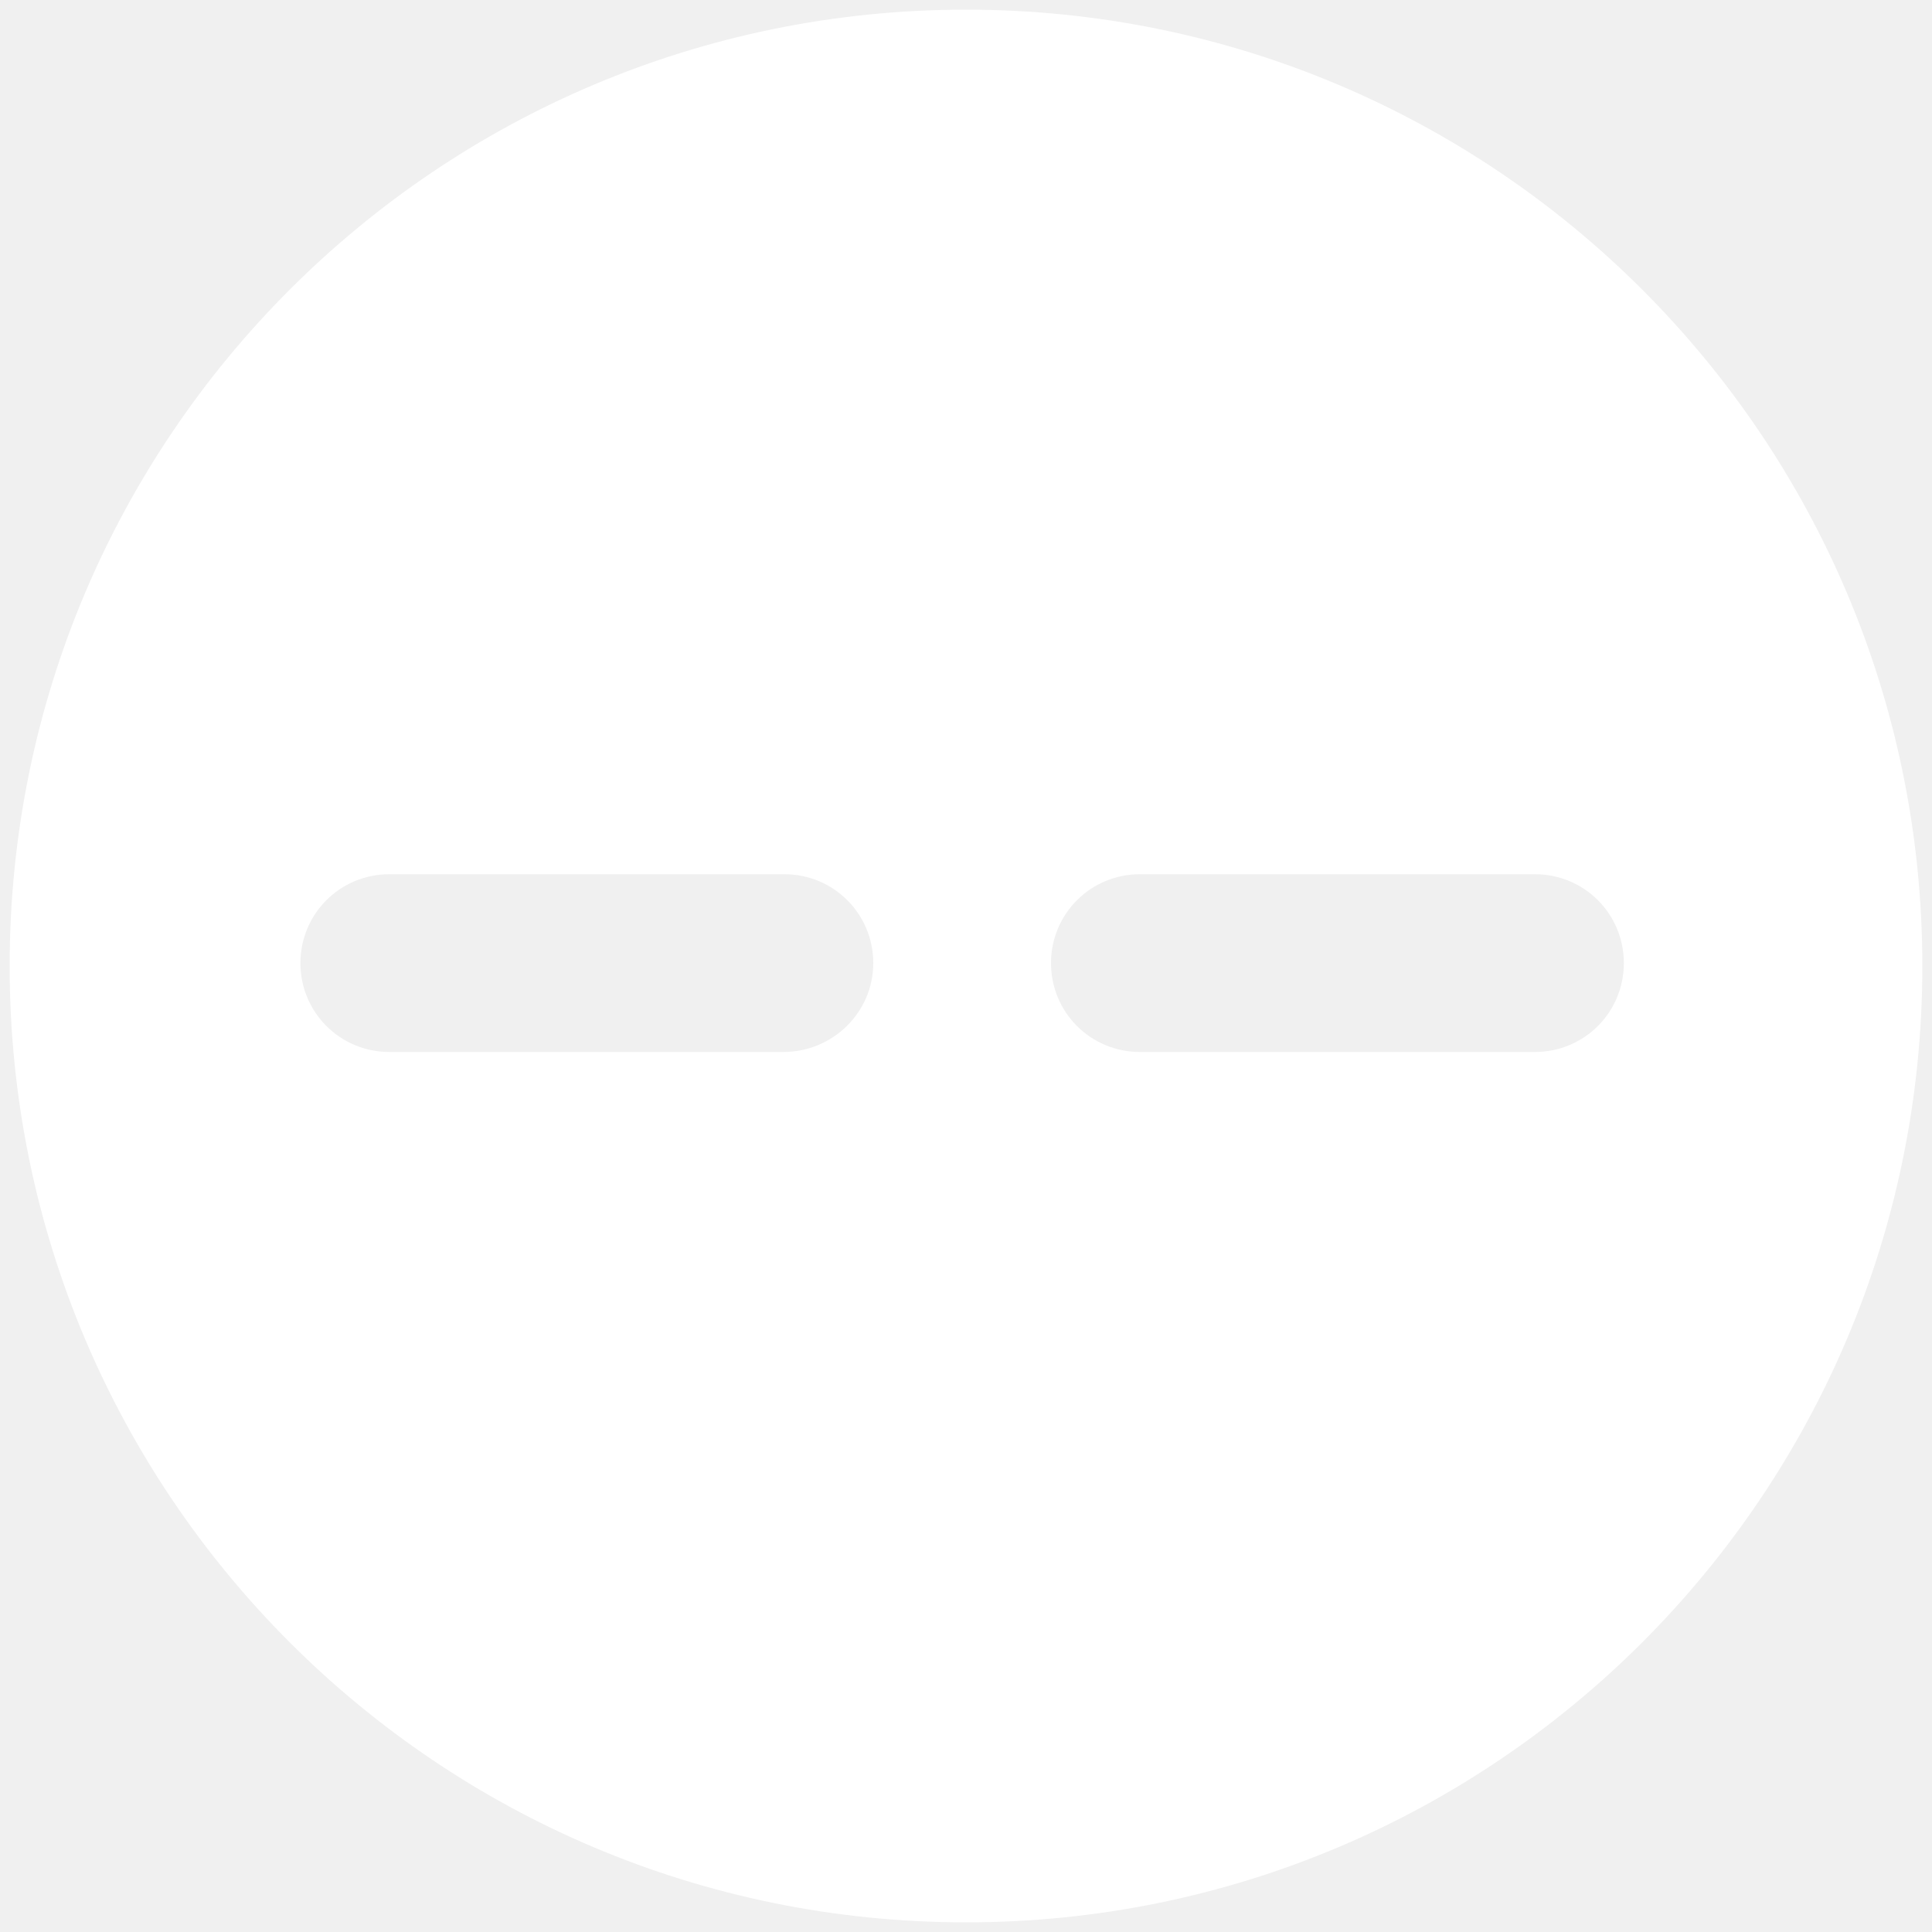
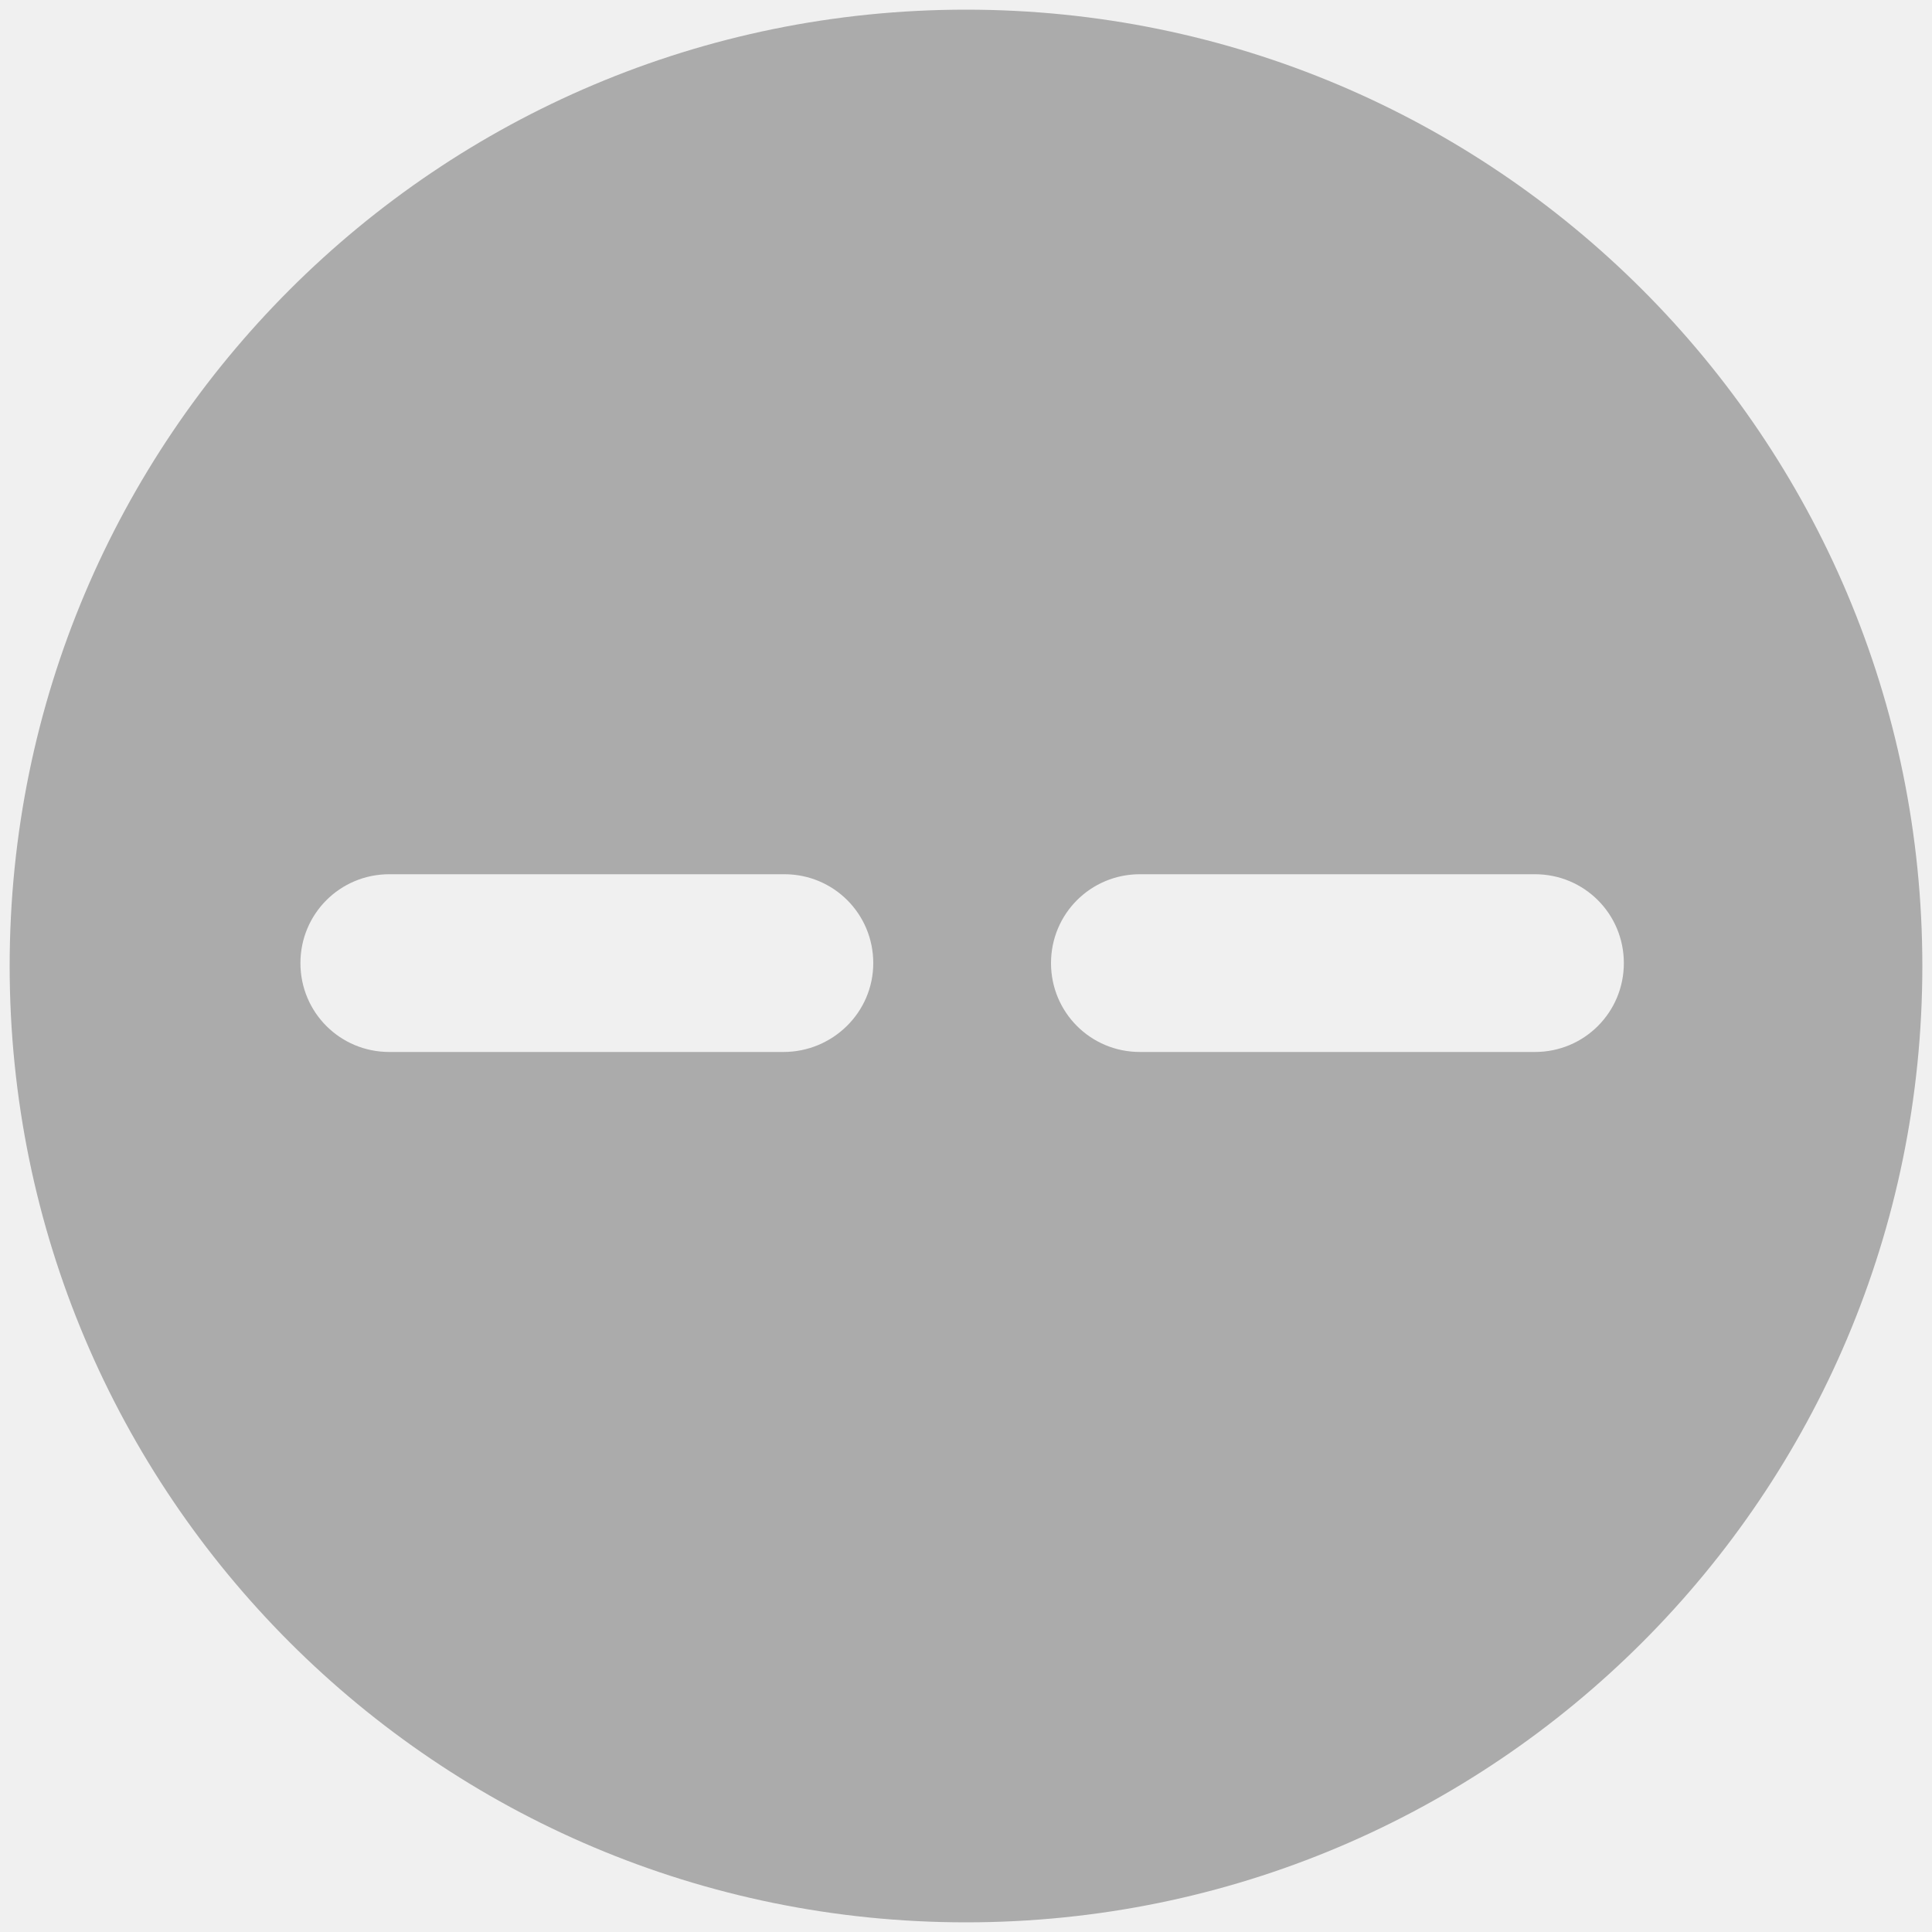
<svg xmlns="http://www.w3.org/2000/svg" version="1.1" x="0px" y="0px" viewBox="0 0 200 200" enable-background="new 0 0 200 200" xml:space="preserve">
  <g id="sun">
</g>
  <g id="clear-night">
</g>
  <g id="mostly-sunny">
</g>
  <g id="mostly-clear-night">
</g>
  <g id="fog">
</g>
  <g id="wind">
</g>
  <g id="cloudy">
</g>
  <g id="partly-cloudy">
</g>
  <g id="partly-cloudy-night">
</g>
  <g id="mostly-cloudy">
</g>
  <g id="mostly-cloudy-night">
</g>
  <g id="default">
-     <path fill="#FFFFFF" d="M100,1C45.3,1,1,45.3,1,100c0,54.7,44.3,99,99,99c54.7,0,99-44.3,99-99C199,45.3,154.7,1,100,1z    M81.1,108.9H40.3c-5.1,0-9.2-4.1-9.2-9.2c0-5.1,4.1-9.2,9.2-9.2h40.9c5.1,0,9.2,4.1,9.2,9.2C90.4,104.8,86.2,108.9,81.1,108.9z    M158.9,108.9h-40.9c-5.1,0-9.2-4.1-9.2-9.2c0-5.1,4.1-9.2,9.2-9.2h40.9c5.1,0,9.2,4.1,9.2,9.2C168.1,104.8,164,108.9,158.9,108.9z   " />
+     <path fill="#ABABAB" d="M100,1C45.3,1,1,45.3,1,100c0,54.7,44.3,99,99,99c54.7,0,99-44.3,99-99C199,45.3,154.7,1,100,1z    M81.1,108.9H40.3c-5.1,0-9.2-4.1-9.2-9.2c0-5.1,4.1-9.2,9.2-9.2h40.9c5.1,0,9.2,4.1,9.2,9.2C90.4,104.8,86.2,108.9,81.1,108.9z    M158.9,108.9h-40.9c-5.1,0-9.2-4.1-9.2-9.2c0-5.1,4.1-9.2,9.2-9.2h40.9c5.1,0,9.2,4.1,9.2,9.2C168.1,104.8,164,108.9,158.9,108.9z   " />
  </g>
  <g id="light-rain">
</g>
  <g id="rain">
</g>
  <g id="heavy-rain">
</g>
  <g id="scattered-showers-night">
</g>
  <g id="isolated-t-storms">
</g>
  <g id="scattered-t-storms">
</g>
  <g id="scattered-t-storms-night">
</g>
  <g id="strong-t-storms">
</g>
  <g id="flurries">
</g>
  <g id="snow">
</g>
  <g id="heavy-snow">
</g>
  <g id="blowing-snow">
</g>
  <g id="scattered-snow">
</g>
  <g id="scattered-snow-night">
</g>
  <g id="freezing-drizzle">
</g>
  <g id="freezing-rain">
</g>
  <g id="wintry-mix">
</g>
  <g id="sleet">
</g>
  <g id="tornado">
</g>
  <g id="hurricane">
</g>
</svg>
